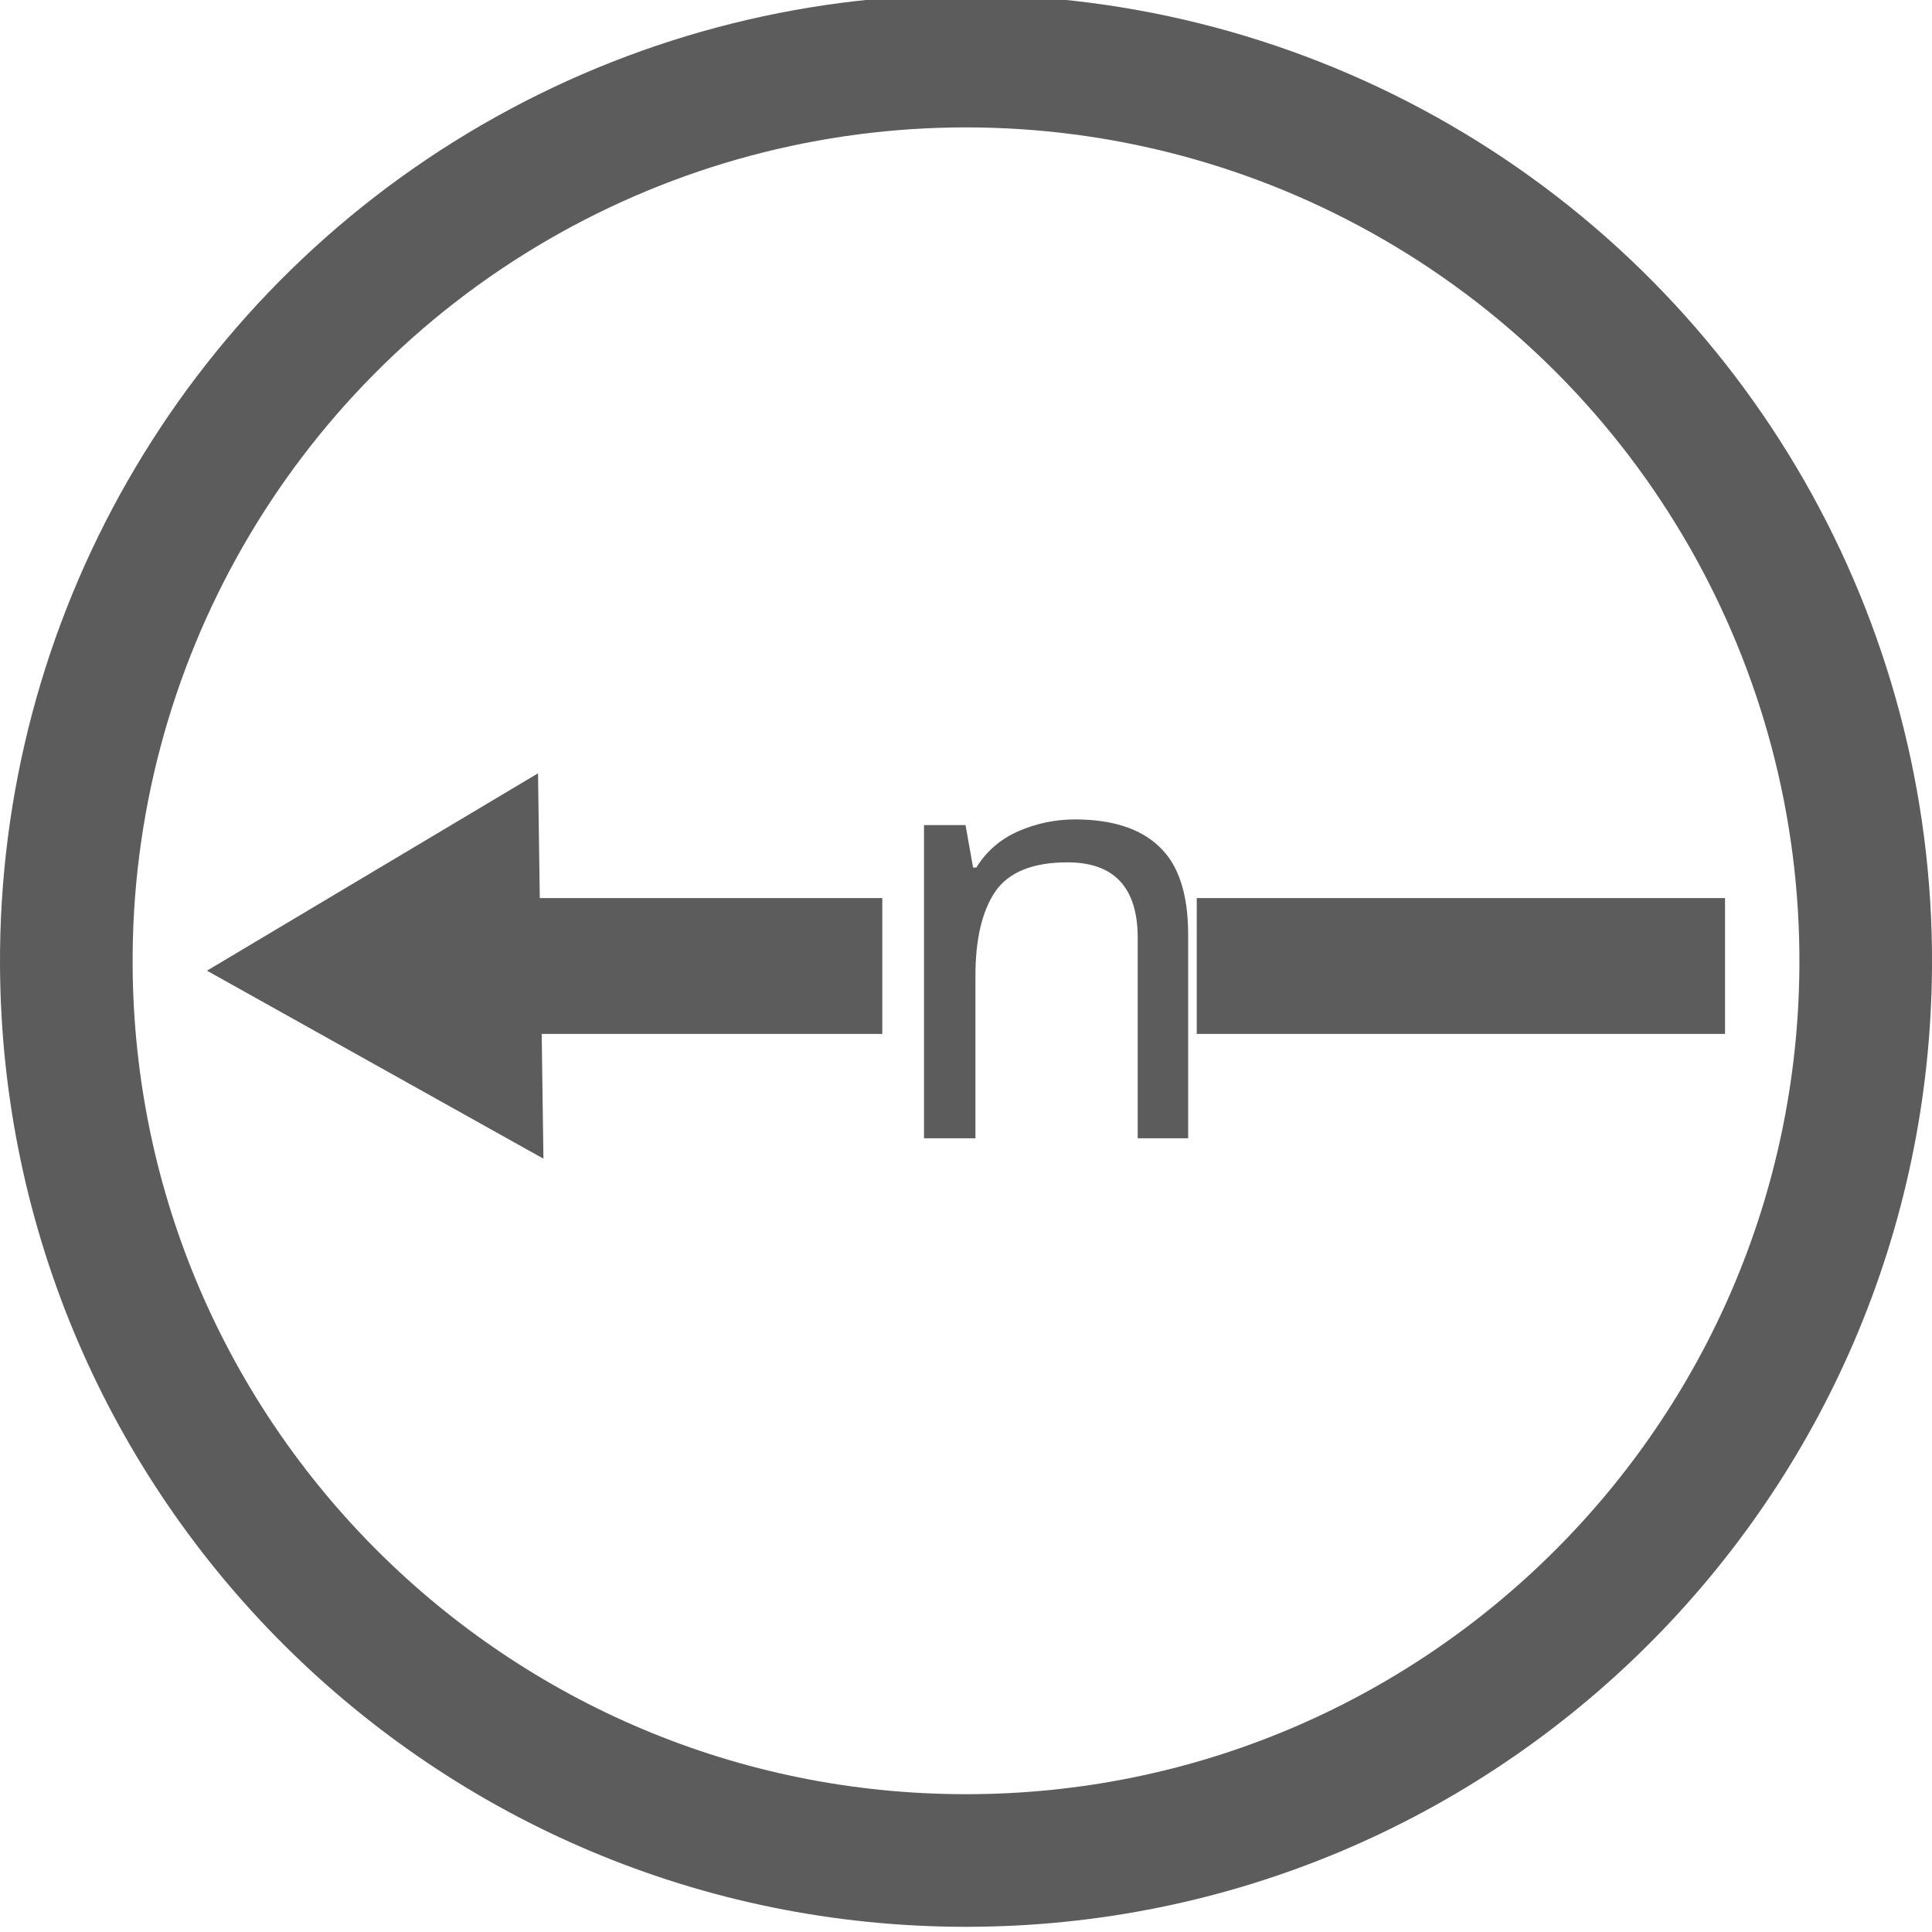
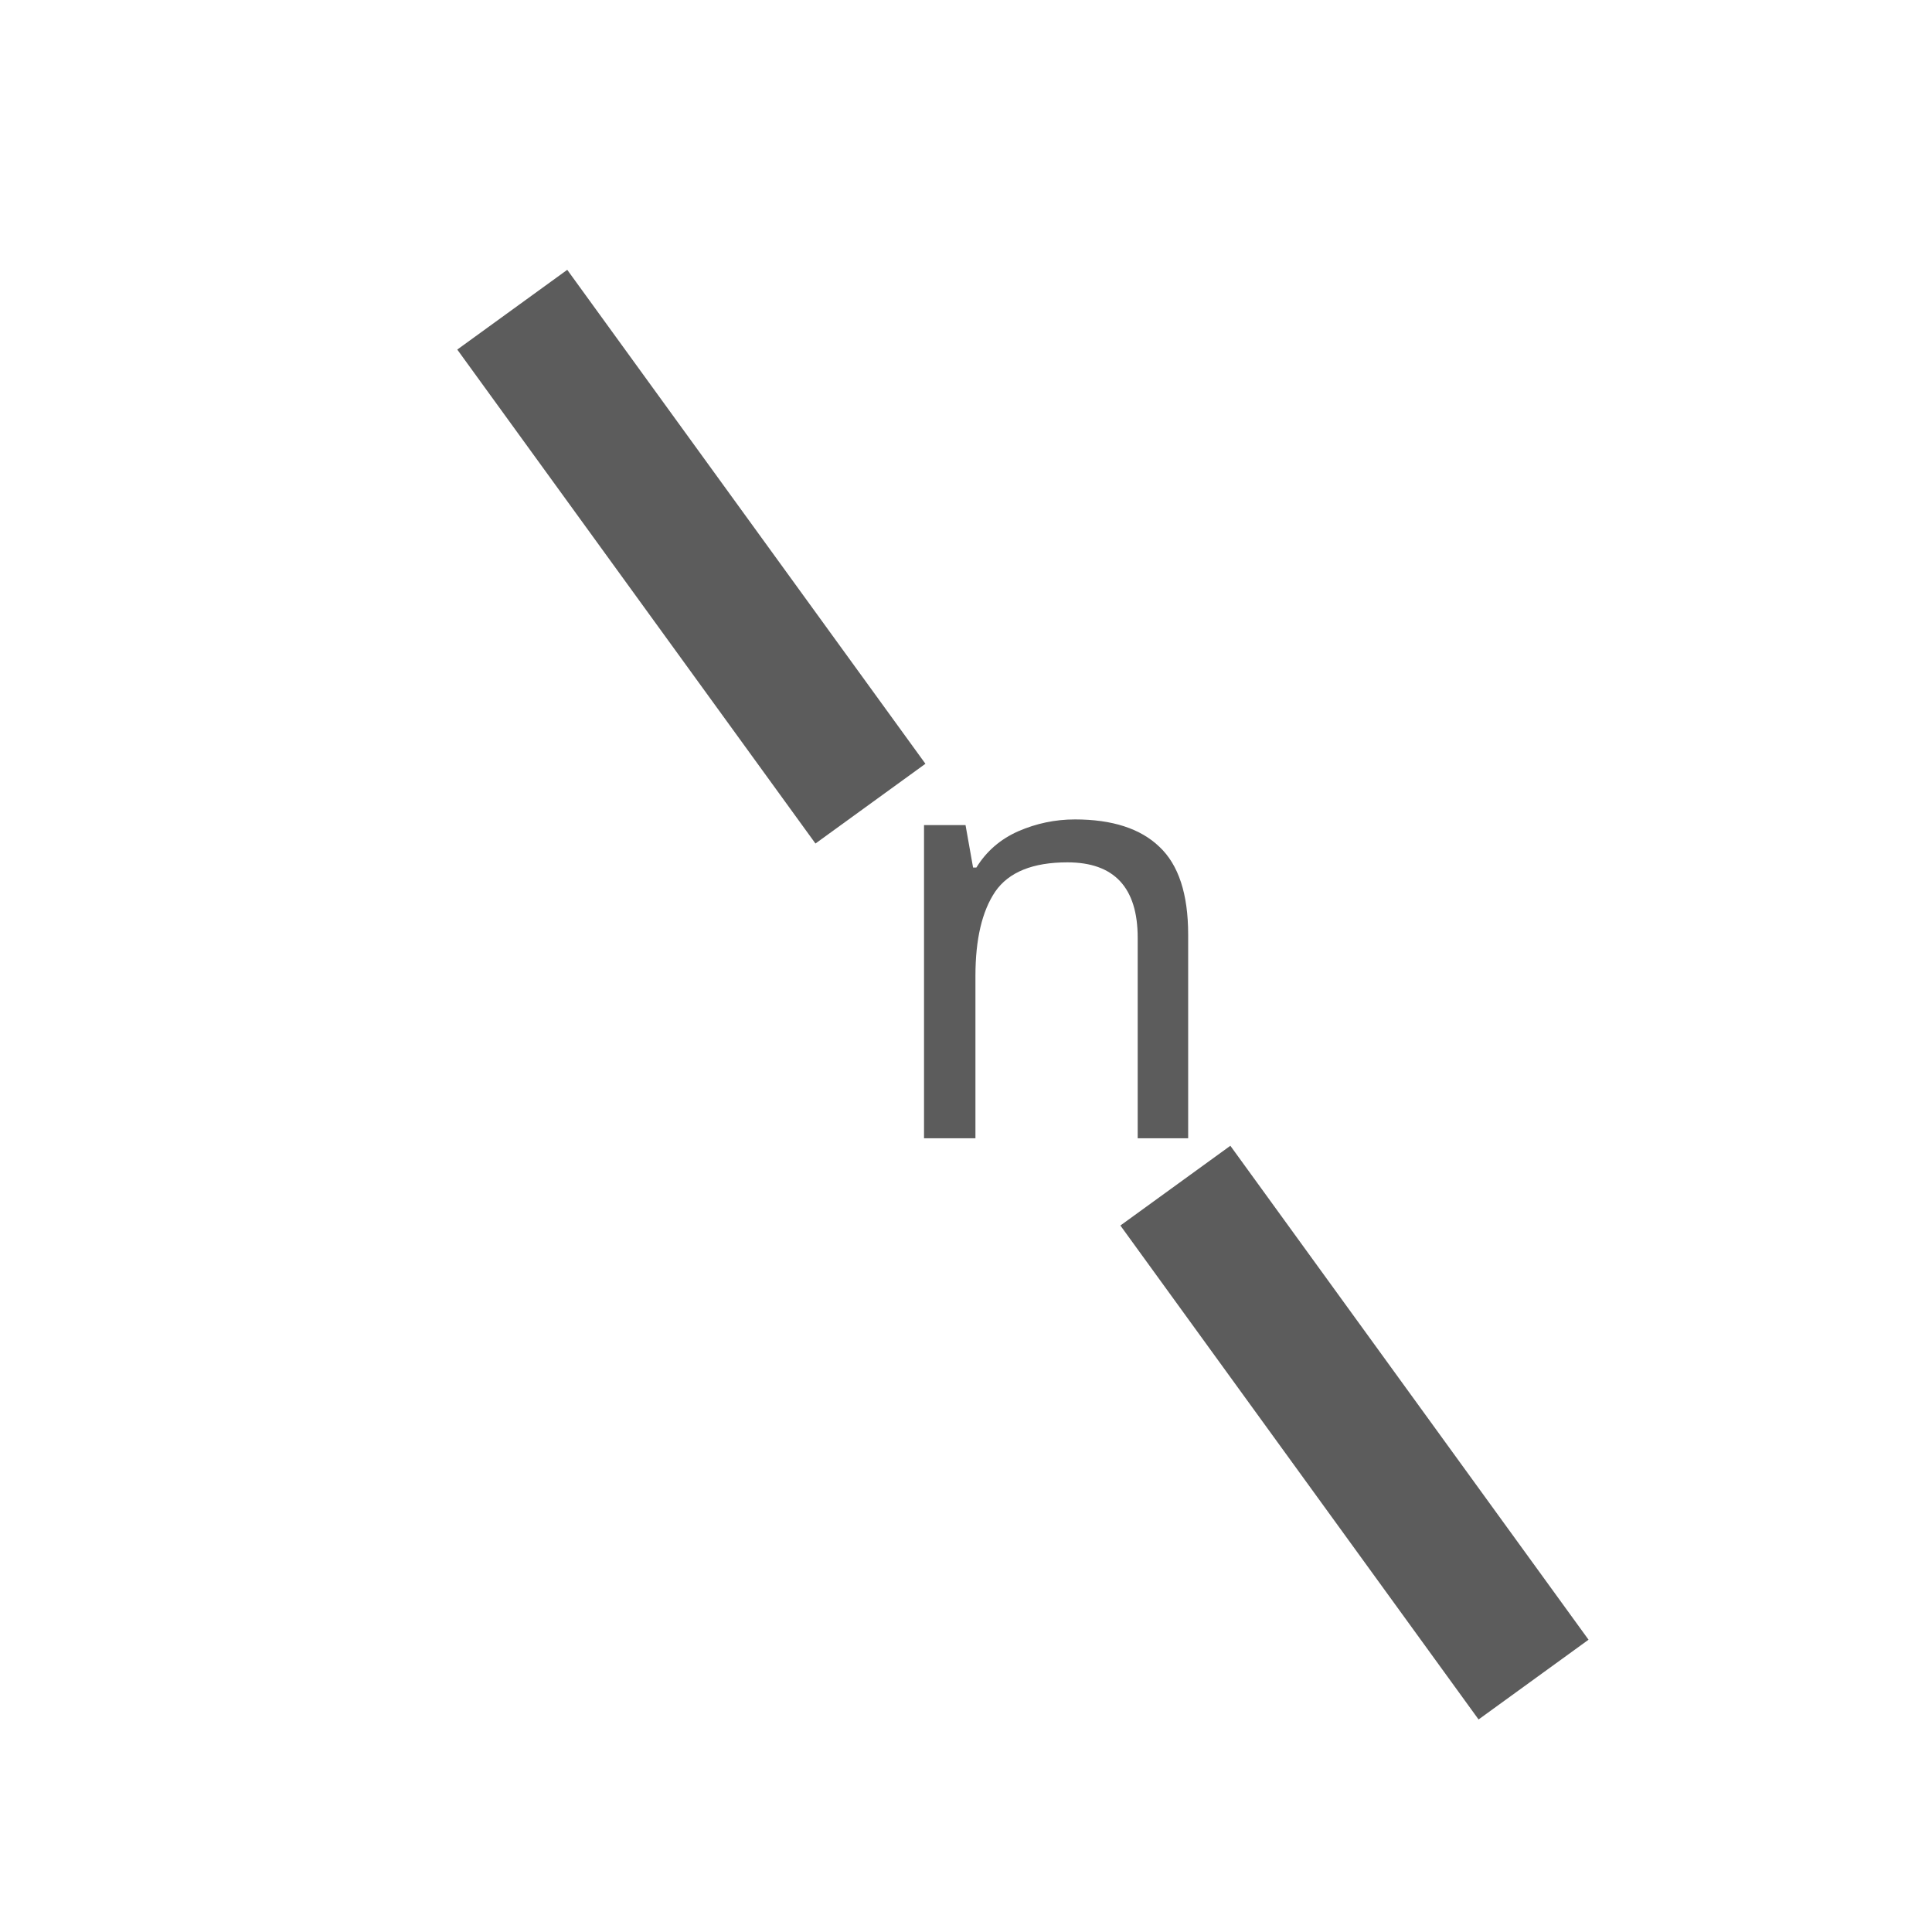
<svg xmlns="http://www.w3.org/2000/svg" version="1.2" width="64" height="64" id="svg2985">
  <defs id="defs2987" />
-   <path style="fill:#5c5cff;fill-opacity:0;stroke:#5c5c5c;stroke-width:4.393;stroke-miterlimit:4;stroke-opacity:1;stroke-dasharray:none" id="path3808" d="m 61.804,32 a 29.804,29.804 0 0 1 -59.607,0 29.804,29.804 0 1 1 59.607,0 z" />
-   <path d="M 18.002,38.383 6.856,32.155 17.823,25.617 z" id="path4109" style="fill:#5c5c5c;fill-opacity:1;stroke:none" />
-   <rect width="11.667" height="4.5" x="17.56" y="29.75" id="rect4111" style="fill:#5c5c5c;fill-opacity:1;stroke:none" />
-   <rect width="17.5" height="4.5" x="39.644" y="29.75" id="rect4113" style="fill:#5c5c5c;fill-opacity:1;stroke:none" />
+   <rect width="20.212" height="4.5" x="18.267" y="-9.965" id="rect4113" style="fill:#5c5c5c;fill-opacity:1;stroke:none" transform="matrix(0.5870427,0.809556,-0.809556,0.5870427,0,0)" />
  <text xml:space="preserve" style="font-size:19.354px;font-style:normal;font-weight:normal;line-height:125%;letter-spacing:0px;word-spacing:0px;fill:#5c5c5c;fill-opacity:1;stroke:none;font-family:Sans" x="28.968" y="37.707" id="text5004">
    <tspan x="28.968" y="37.707" id="tspan5006">
      <tspan x="28.968" y="37.707" style="font-variant:normal;font-stretch:normal;font-family:Ubuntu;-inkscape-font-specification:Ubuntu" id="tspan5008">n</tspan>
    </tspan>
  </text>
+   <rect transform="matrix(0.5870427,0.809556,-0.809556,0.5870427,0,0)" style="fill:#5c5c5c;fill-opacity:1;stroke:none" id="rect4554" y="-10.714" x="54.653" height="4.5" width="20.212" />
</svg>
